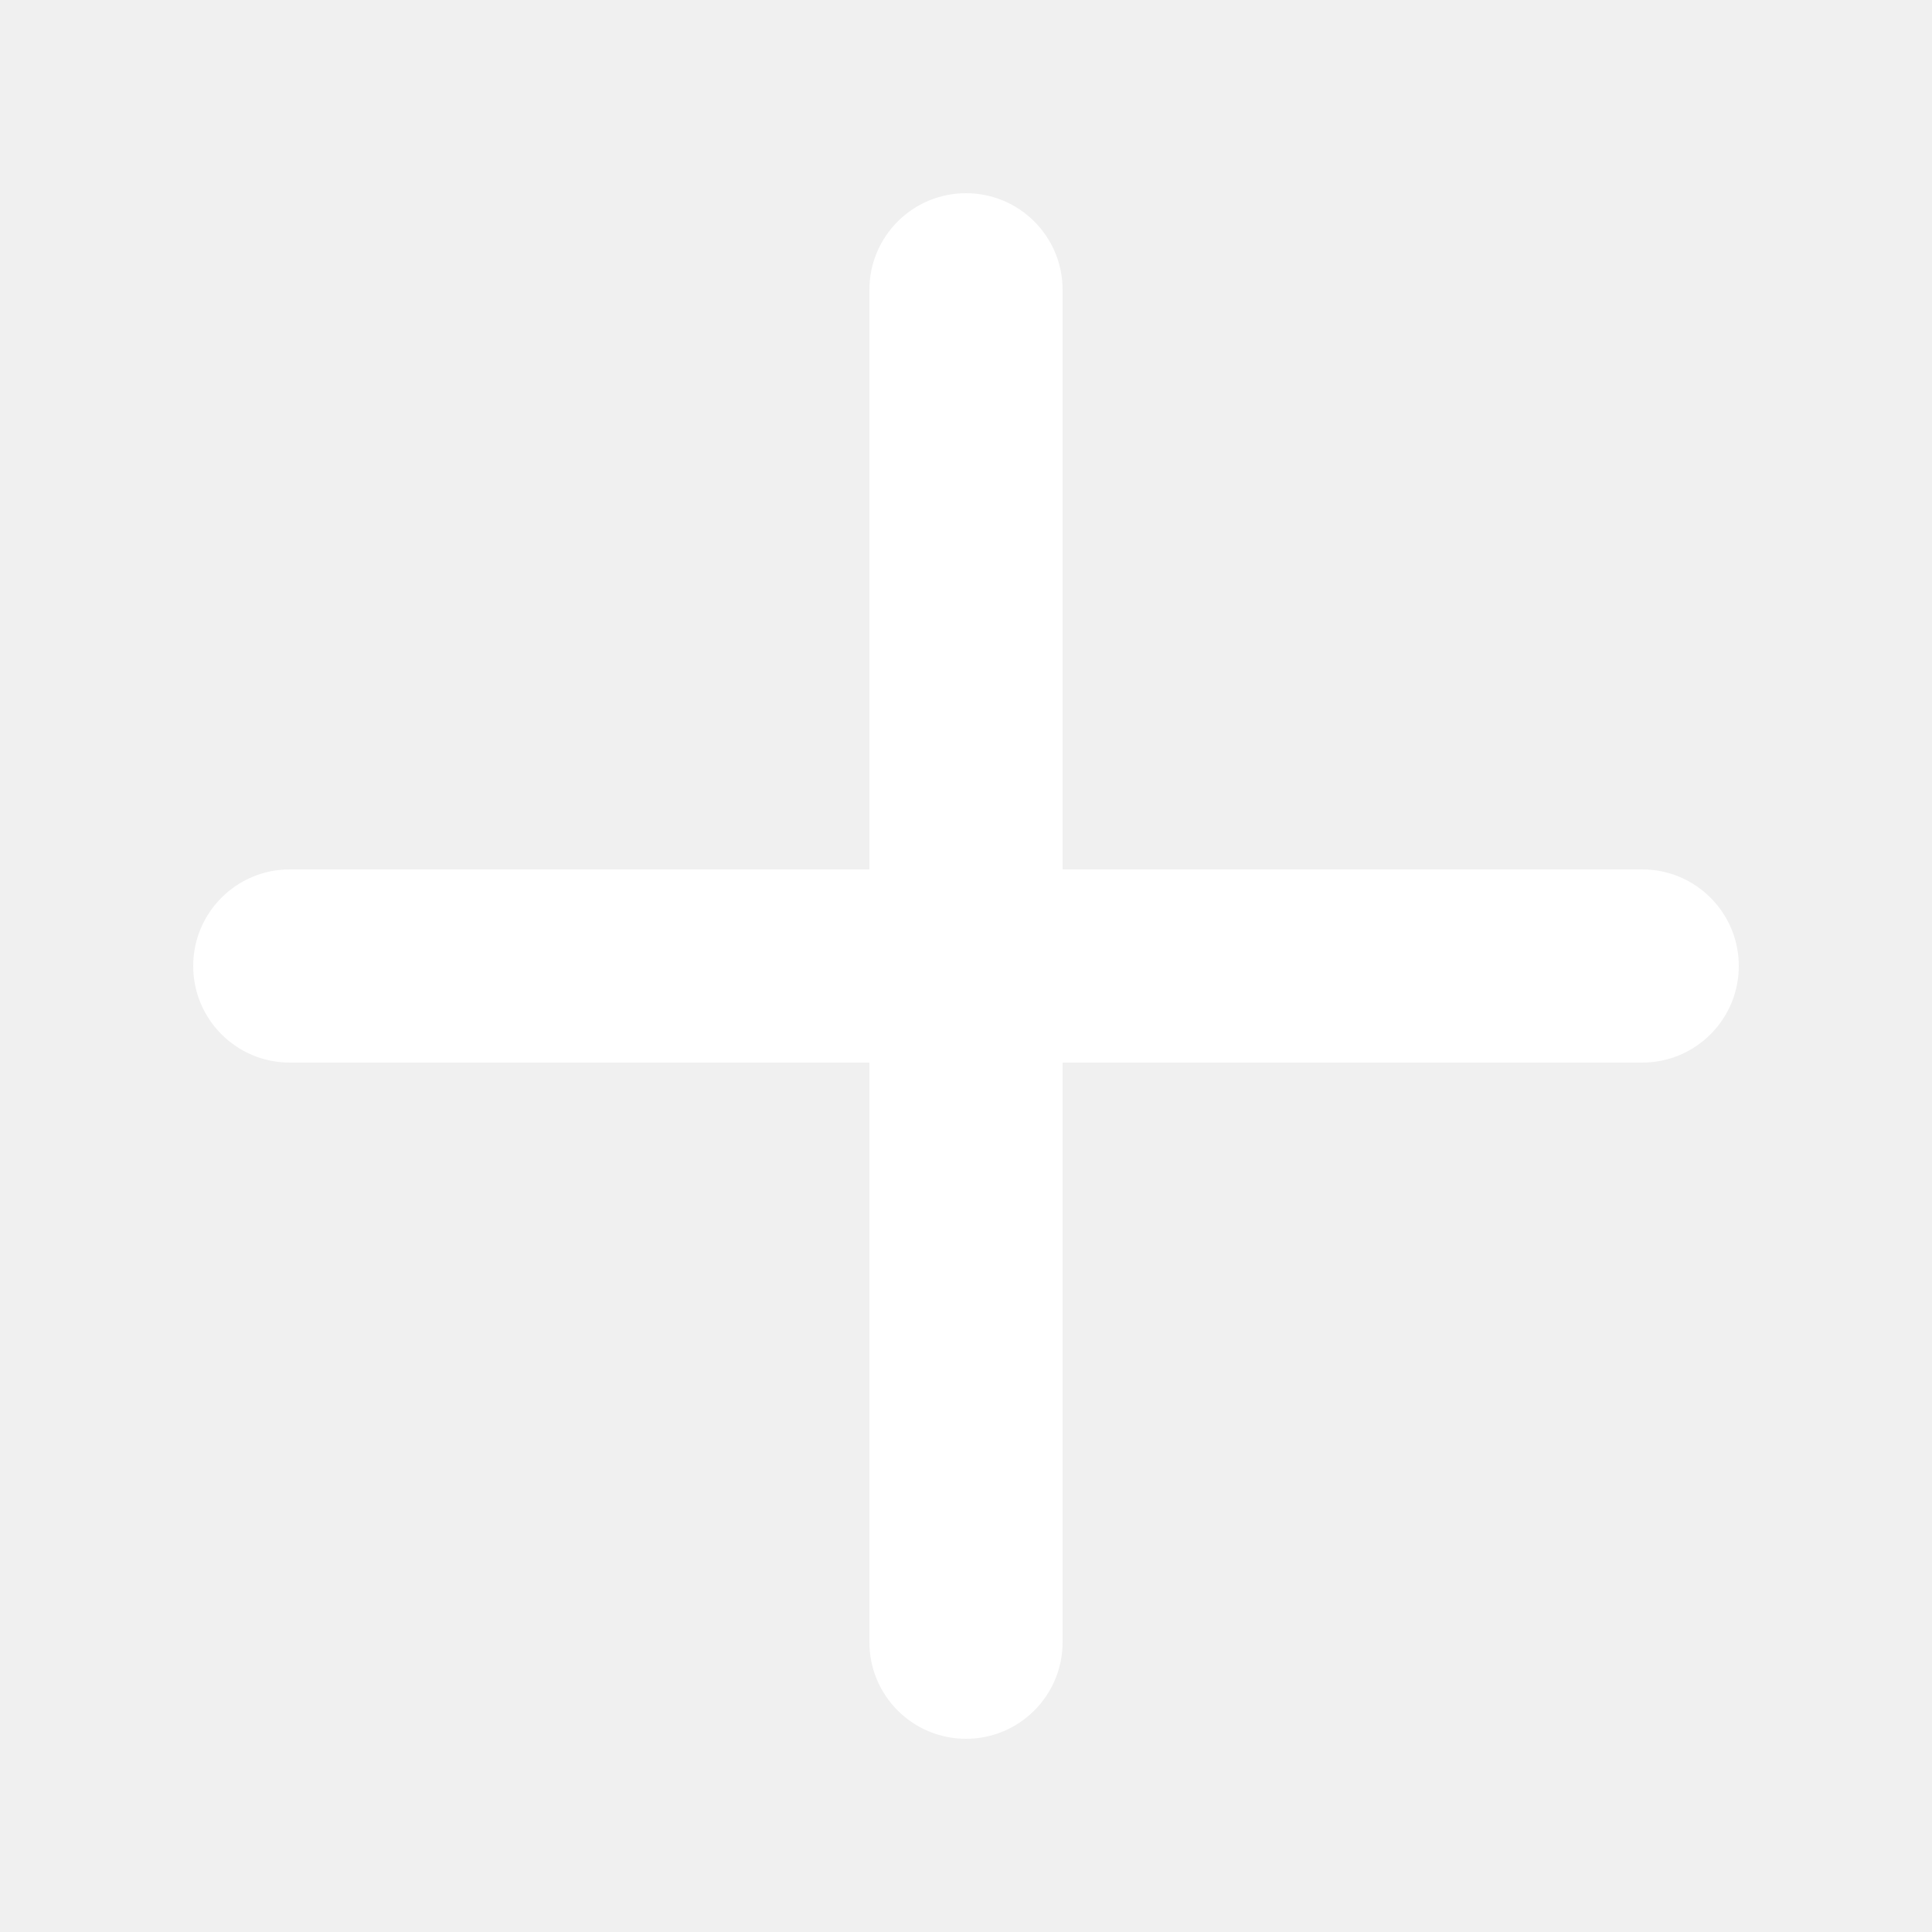
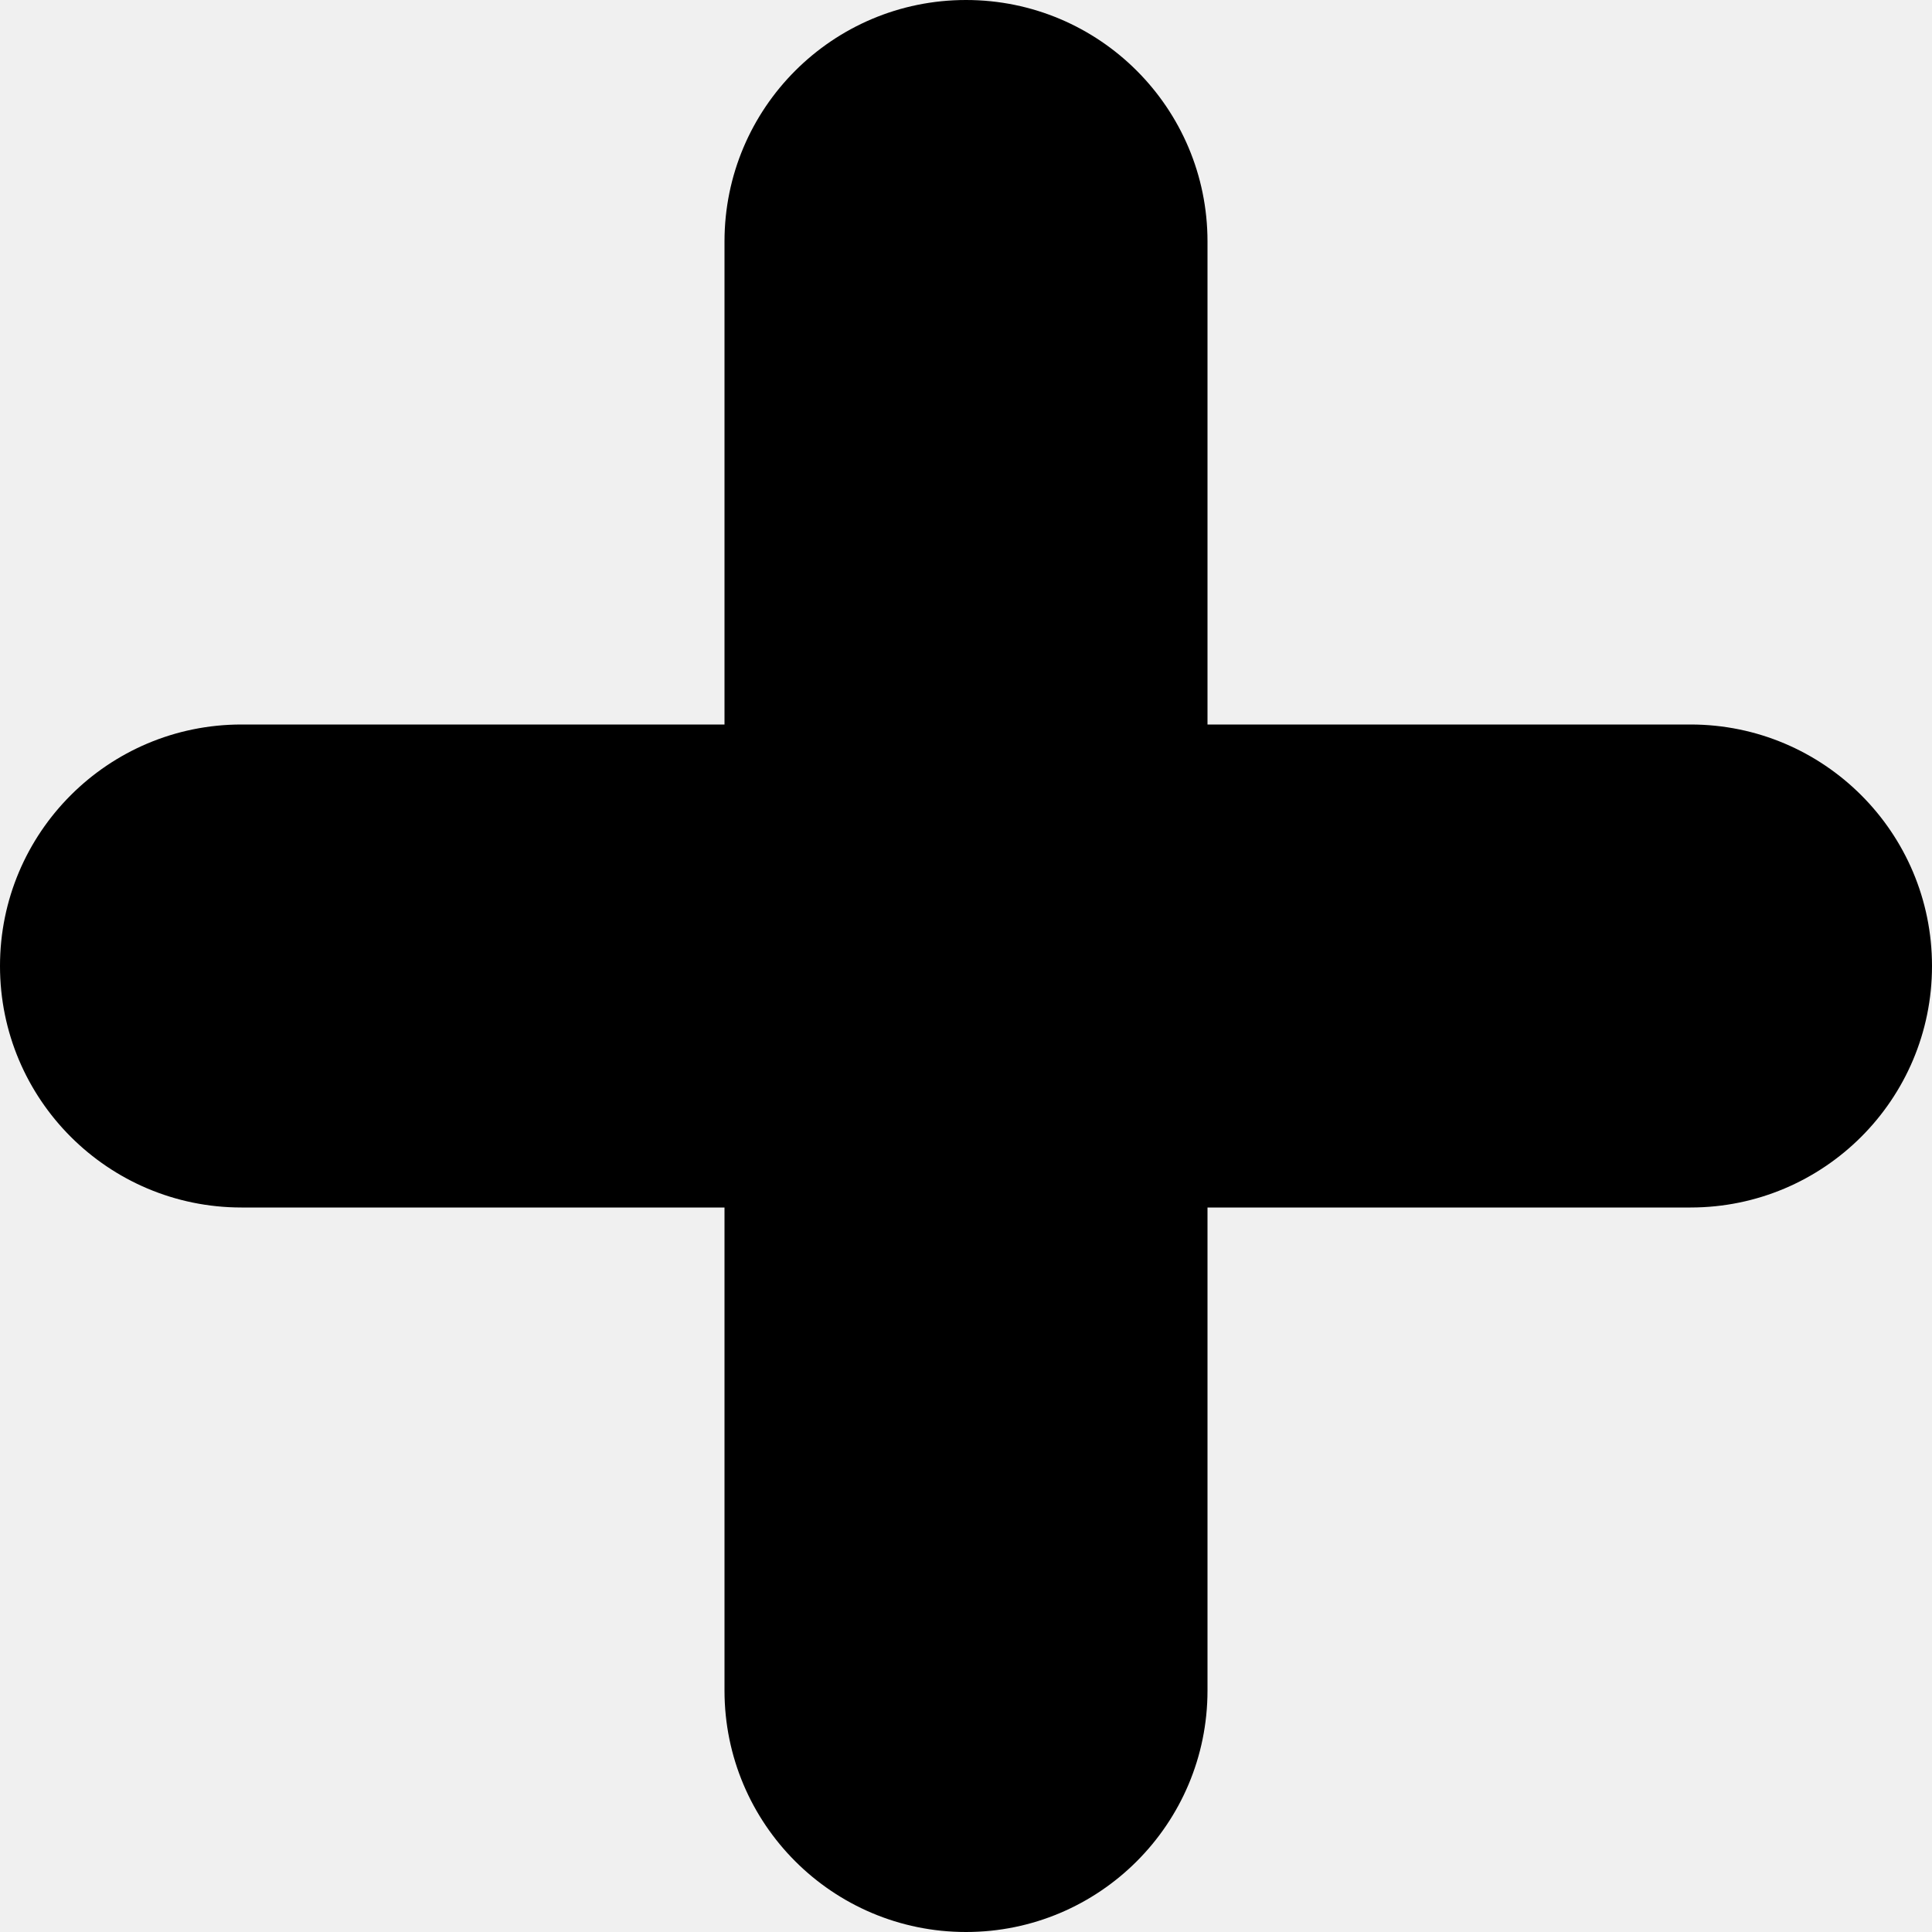
- <svg xmlns="http://www.w3.org/2000/svg" viewBox="0 0 20 20" fill="#ffffff">
-   <g id="SVGRepo_bgCarrier" stroke-width="0" />
-   <g id="SVGRepo_tracerCarrier" stroke-linecap="round" stroke-linejoin="round" />
-   <g id="SVGRepo_iconCarrier">
-     <path fill-rule="evenodd" d="M9 17a1 1 0 102 0v-6h6a1 1 0 100-2h-6V3a1 1 0 10-2 0v6H3a1 1 0 000 2h6v6z" />
+ <svg xmlns="http://www.w3.org/2000/svg" viewBox="0 0 32 32" version="1.1">
+   <g stroke-width="1" fill-rule="evenodd">
+     <g transform="translate(-362, -1037)">
+       <path d="M390,1049 L382,1049 L382,1041 C382,1038.79 380.209,1037 378,1037 C375.791,1037 374,1038.79 374,1041 L374,1049 L366,1049 C363.791,1049 362,1050.79 362,1053 C362,1055.21 363.791,1057 366,1057 L374,1057 L374,1065 C374,1067.21 375.791,1069 378,1069 C380.209,1069 382,1067.21 382,1065 L382,1057 L390,1057 C392.209,1057 394,1055.21 394,1053 C394,1050.79 392.209,1049 390,1049" id="plus">
+             </path>
+     </g>
  </g>
</svg>
